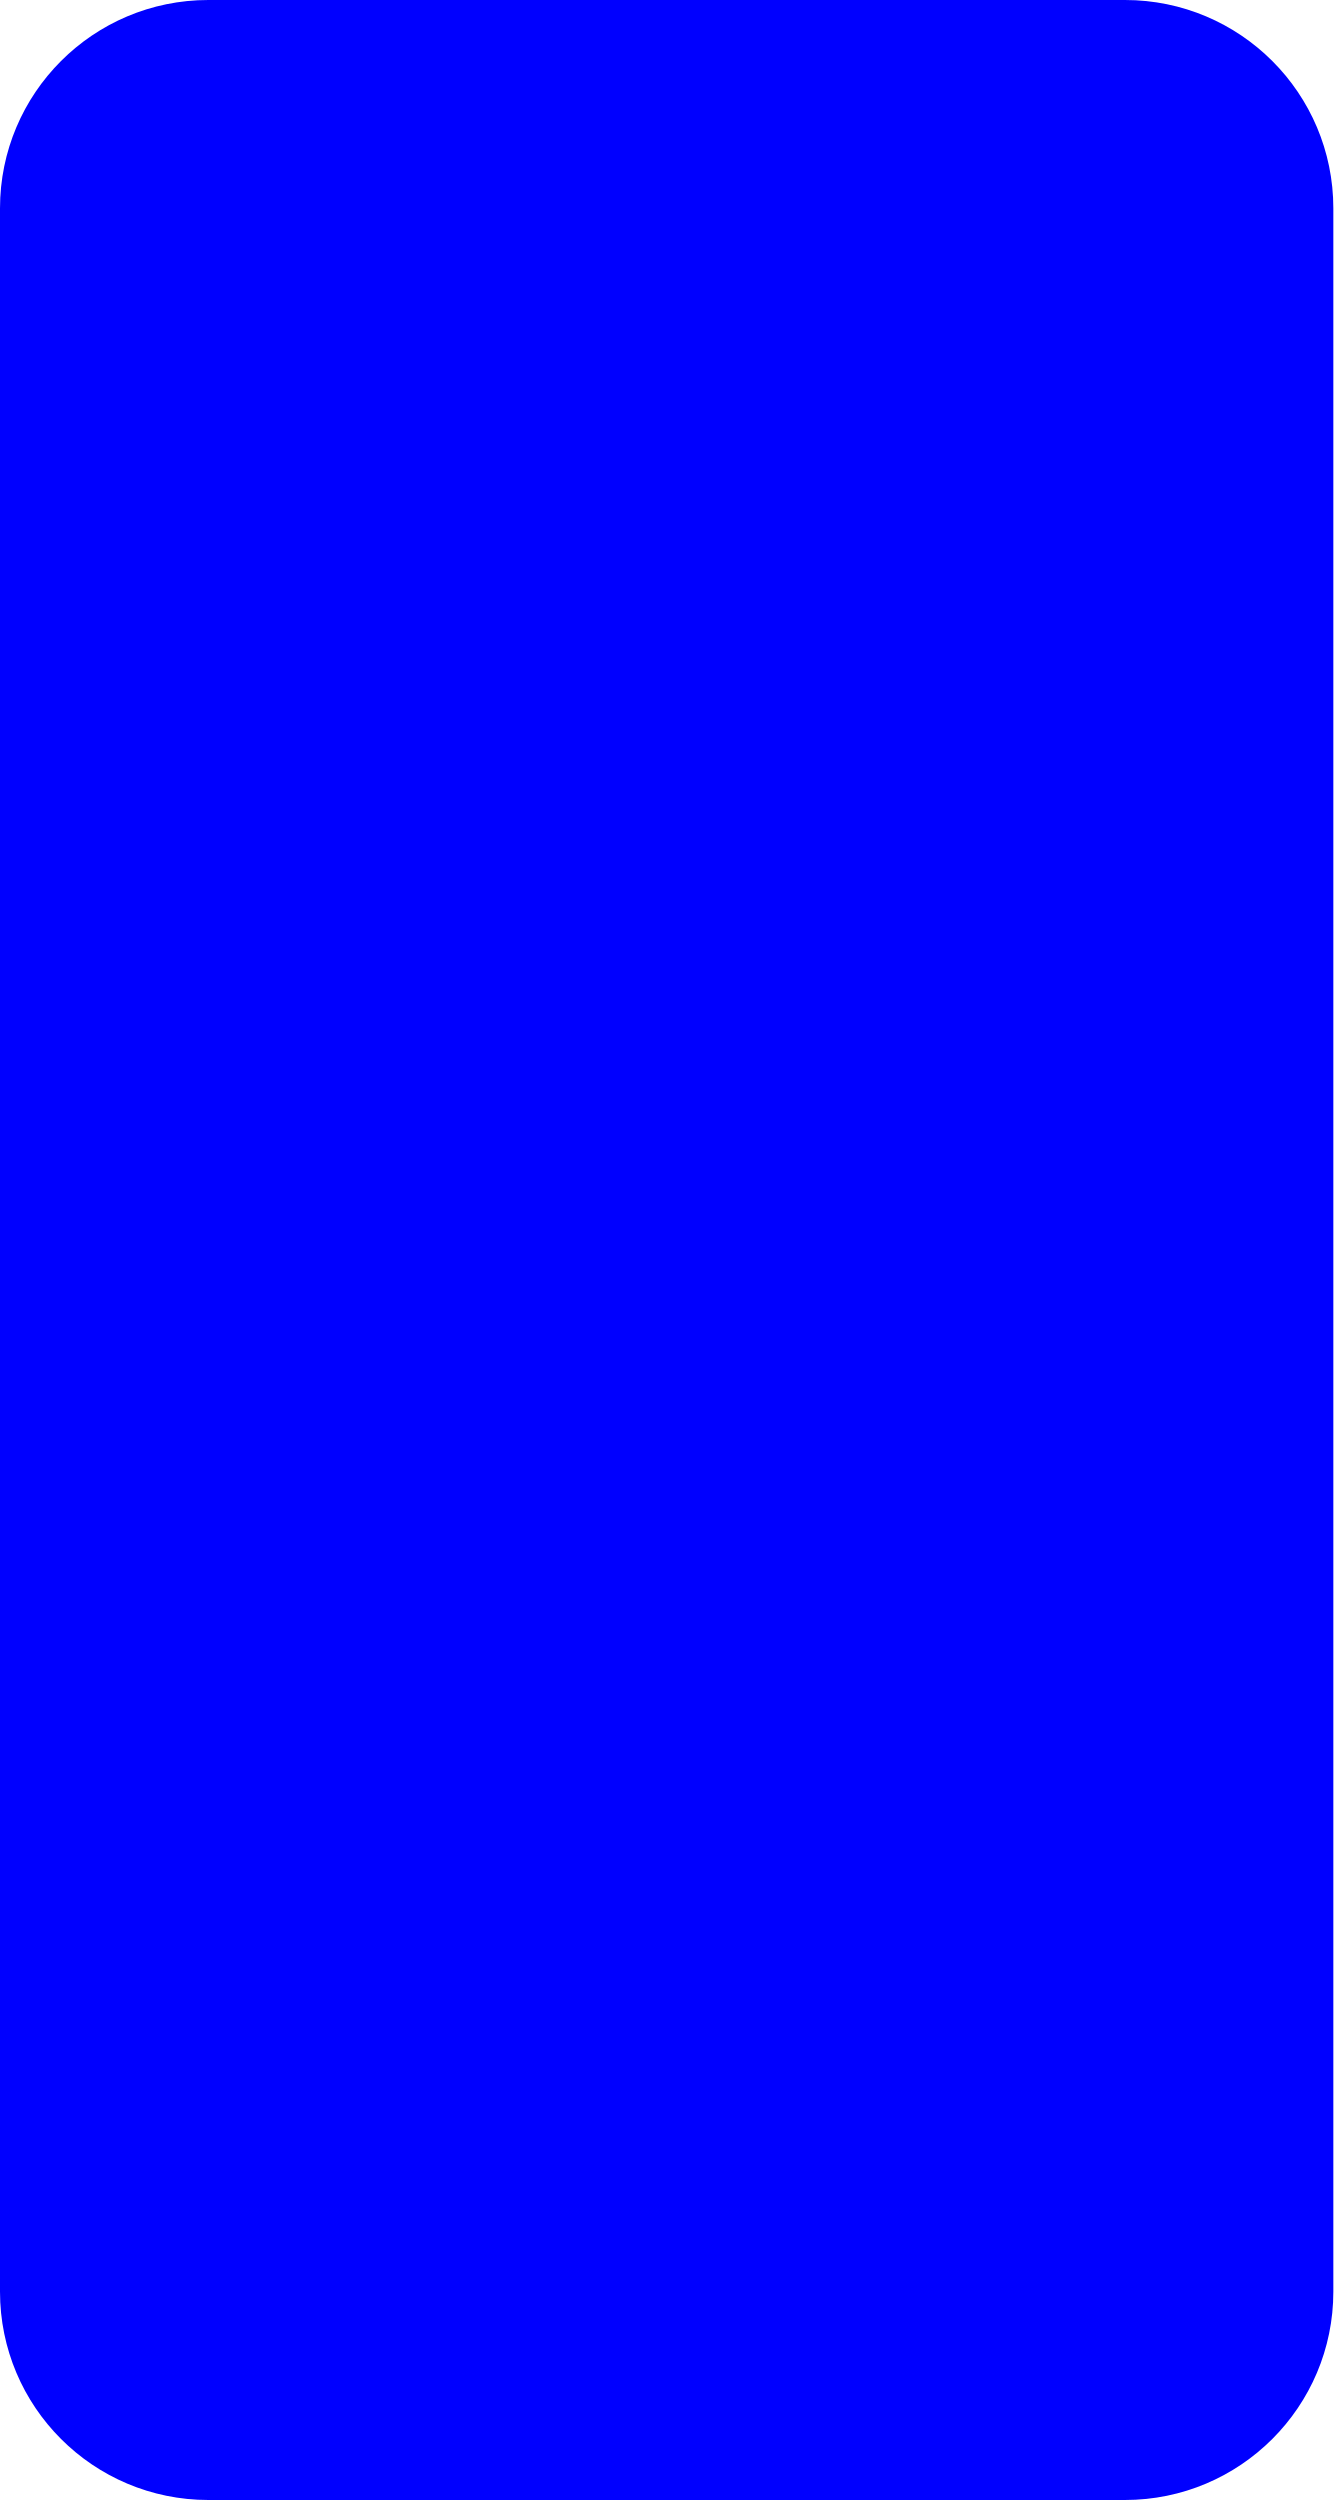
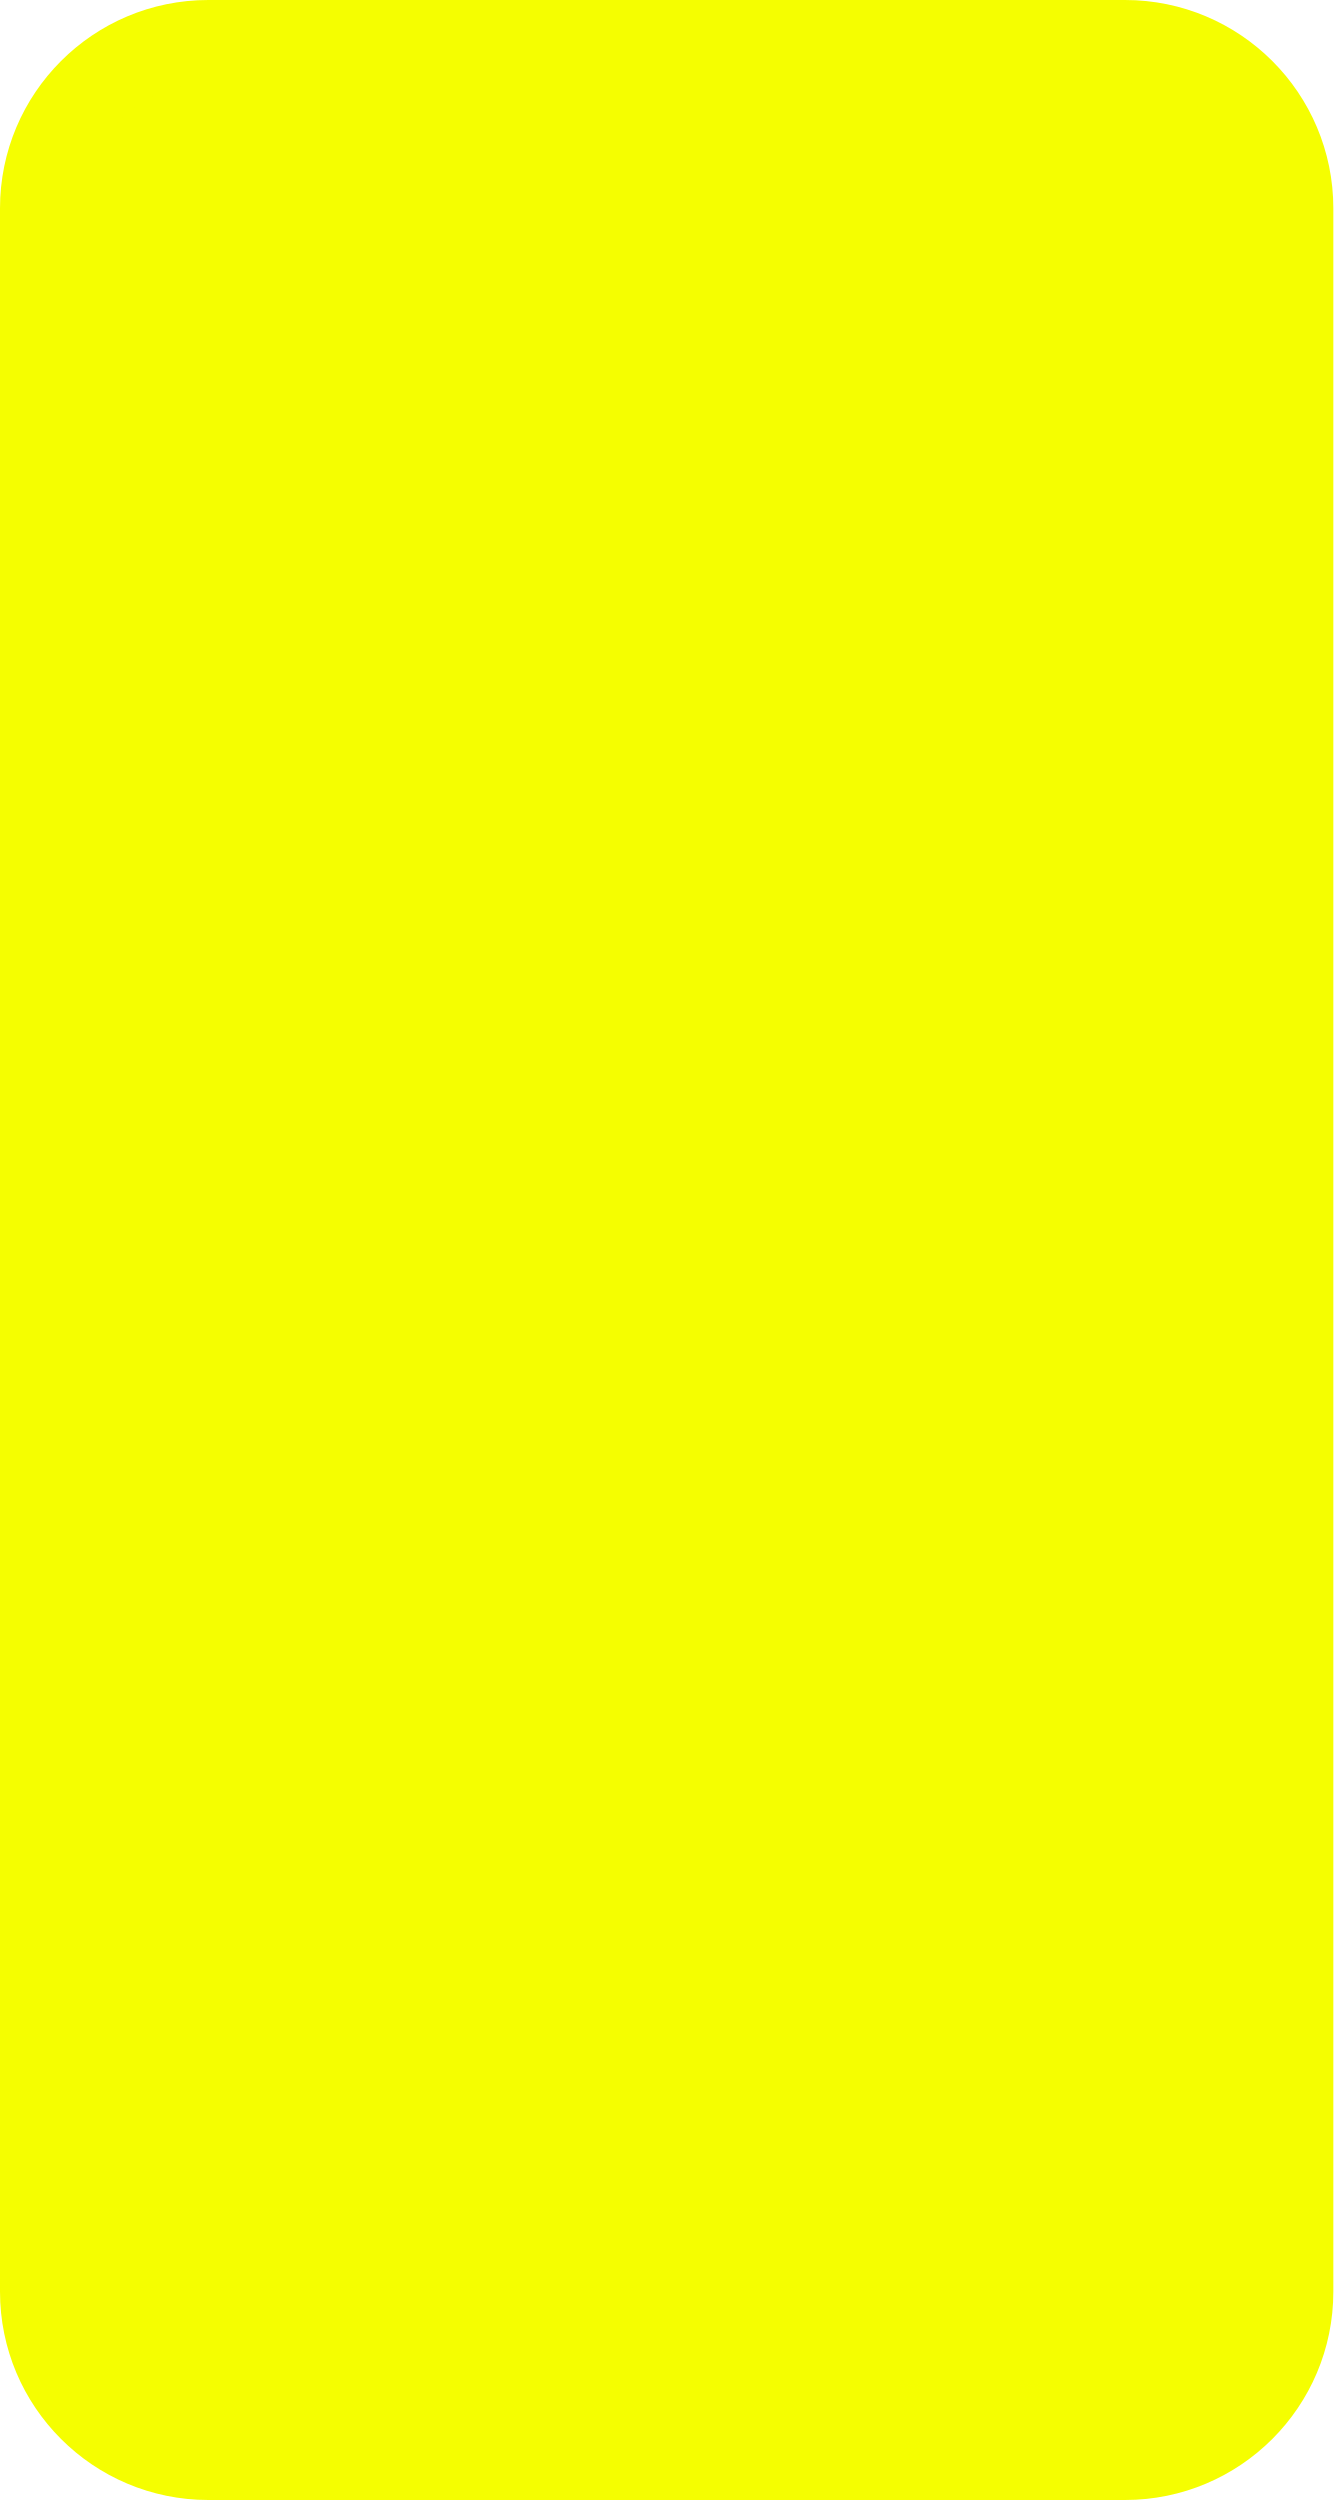
<svg xmlns="http://www.w3.org/2000/svg" width="100%" height="100%" viewBox="0 0 16 30">
-   <rect x="0.5" y="0.5" width="15" height="29" rx="2" ry="2" id="shield" style="fill:#0000ff;stroke:#0000ff;stroke-width:1;" />
+   <rect x="0.5" y="0.5" width="15" height="29" rx="2" ry="2" id="shield" style="fill:#f5fe00;stroke:#f5fe00;stroke-width:1;" />
</svg>
